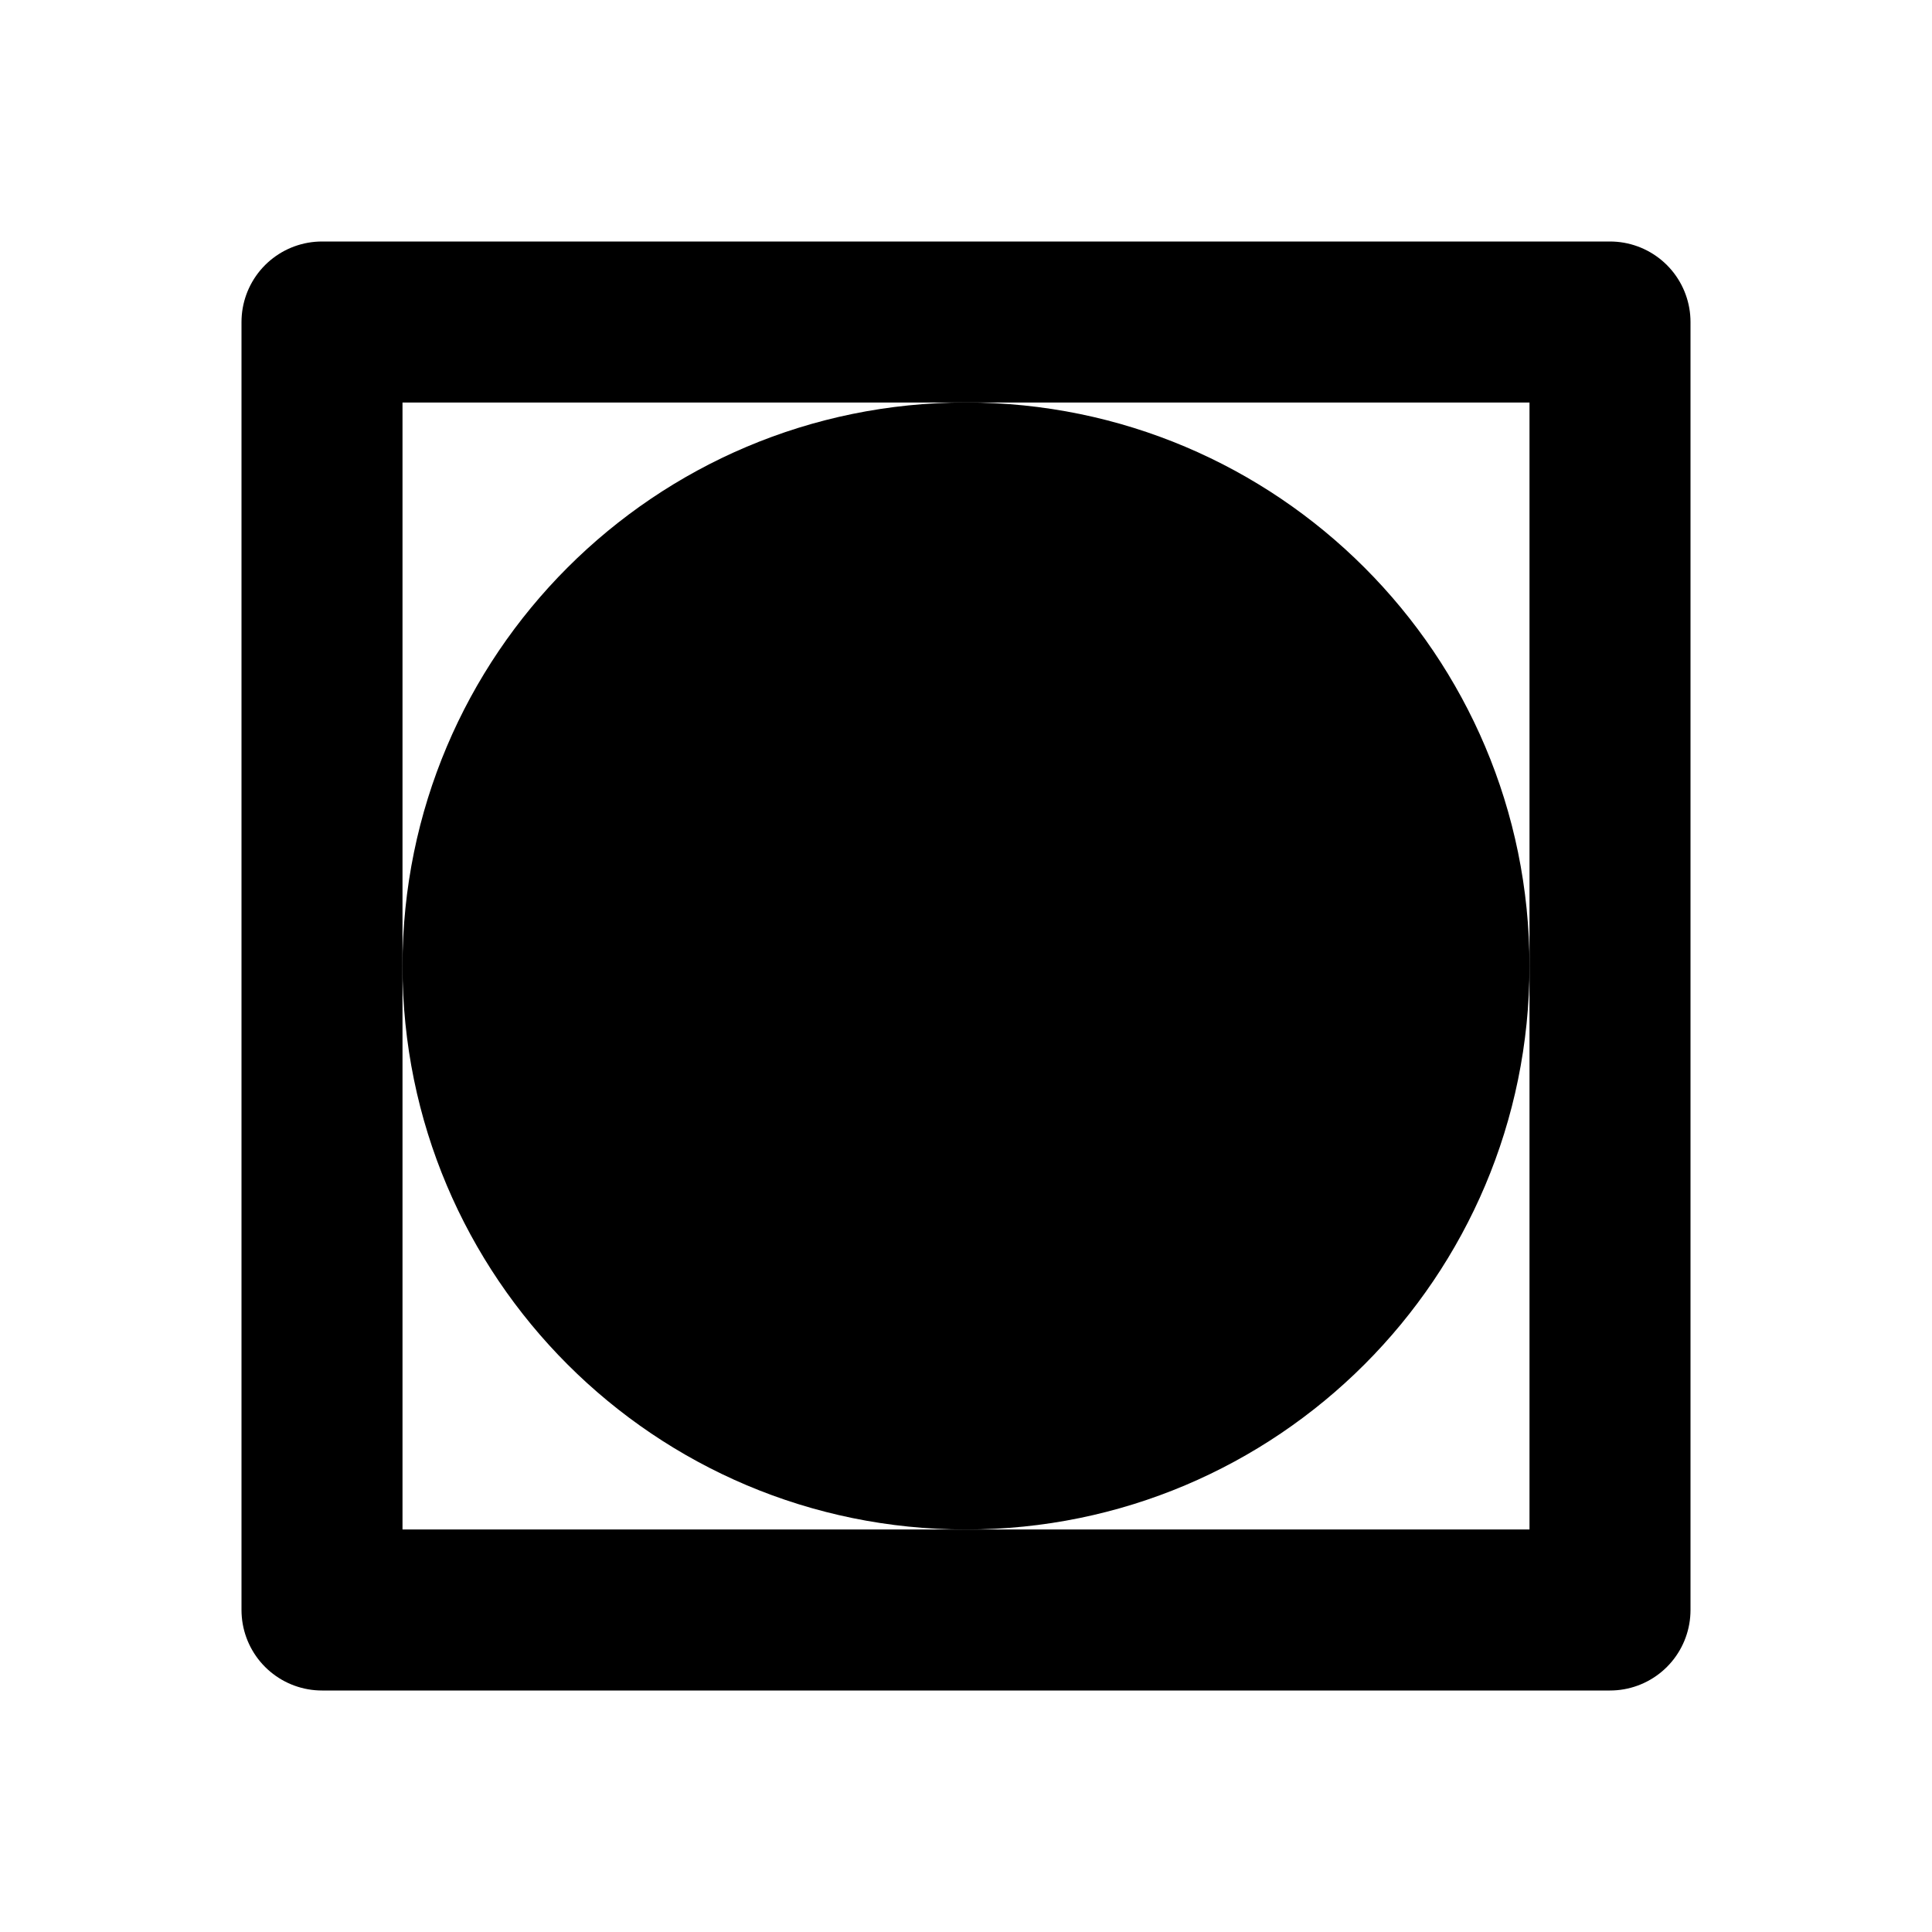
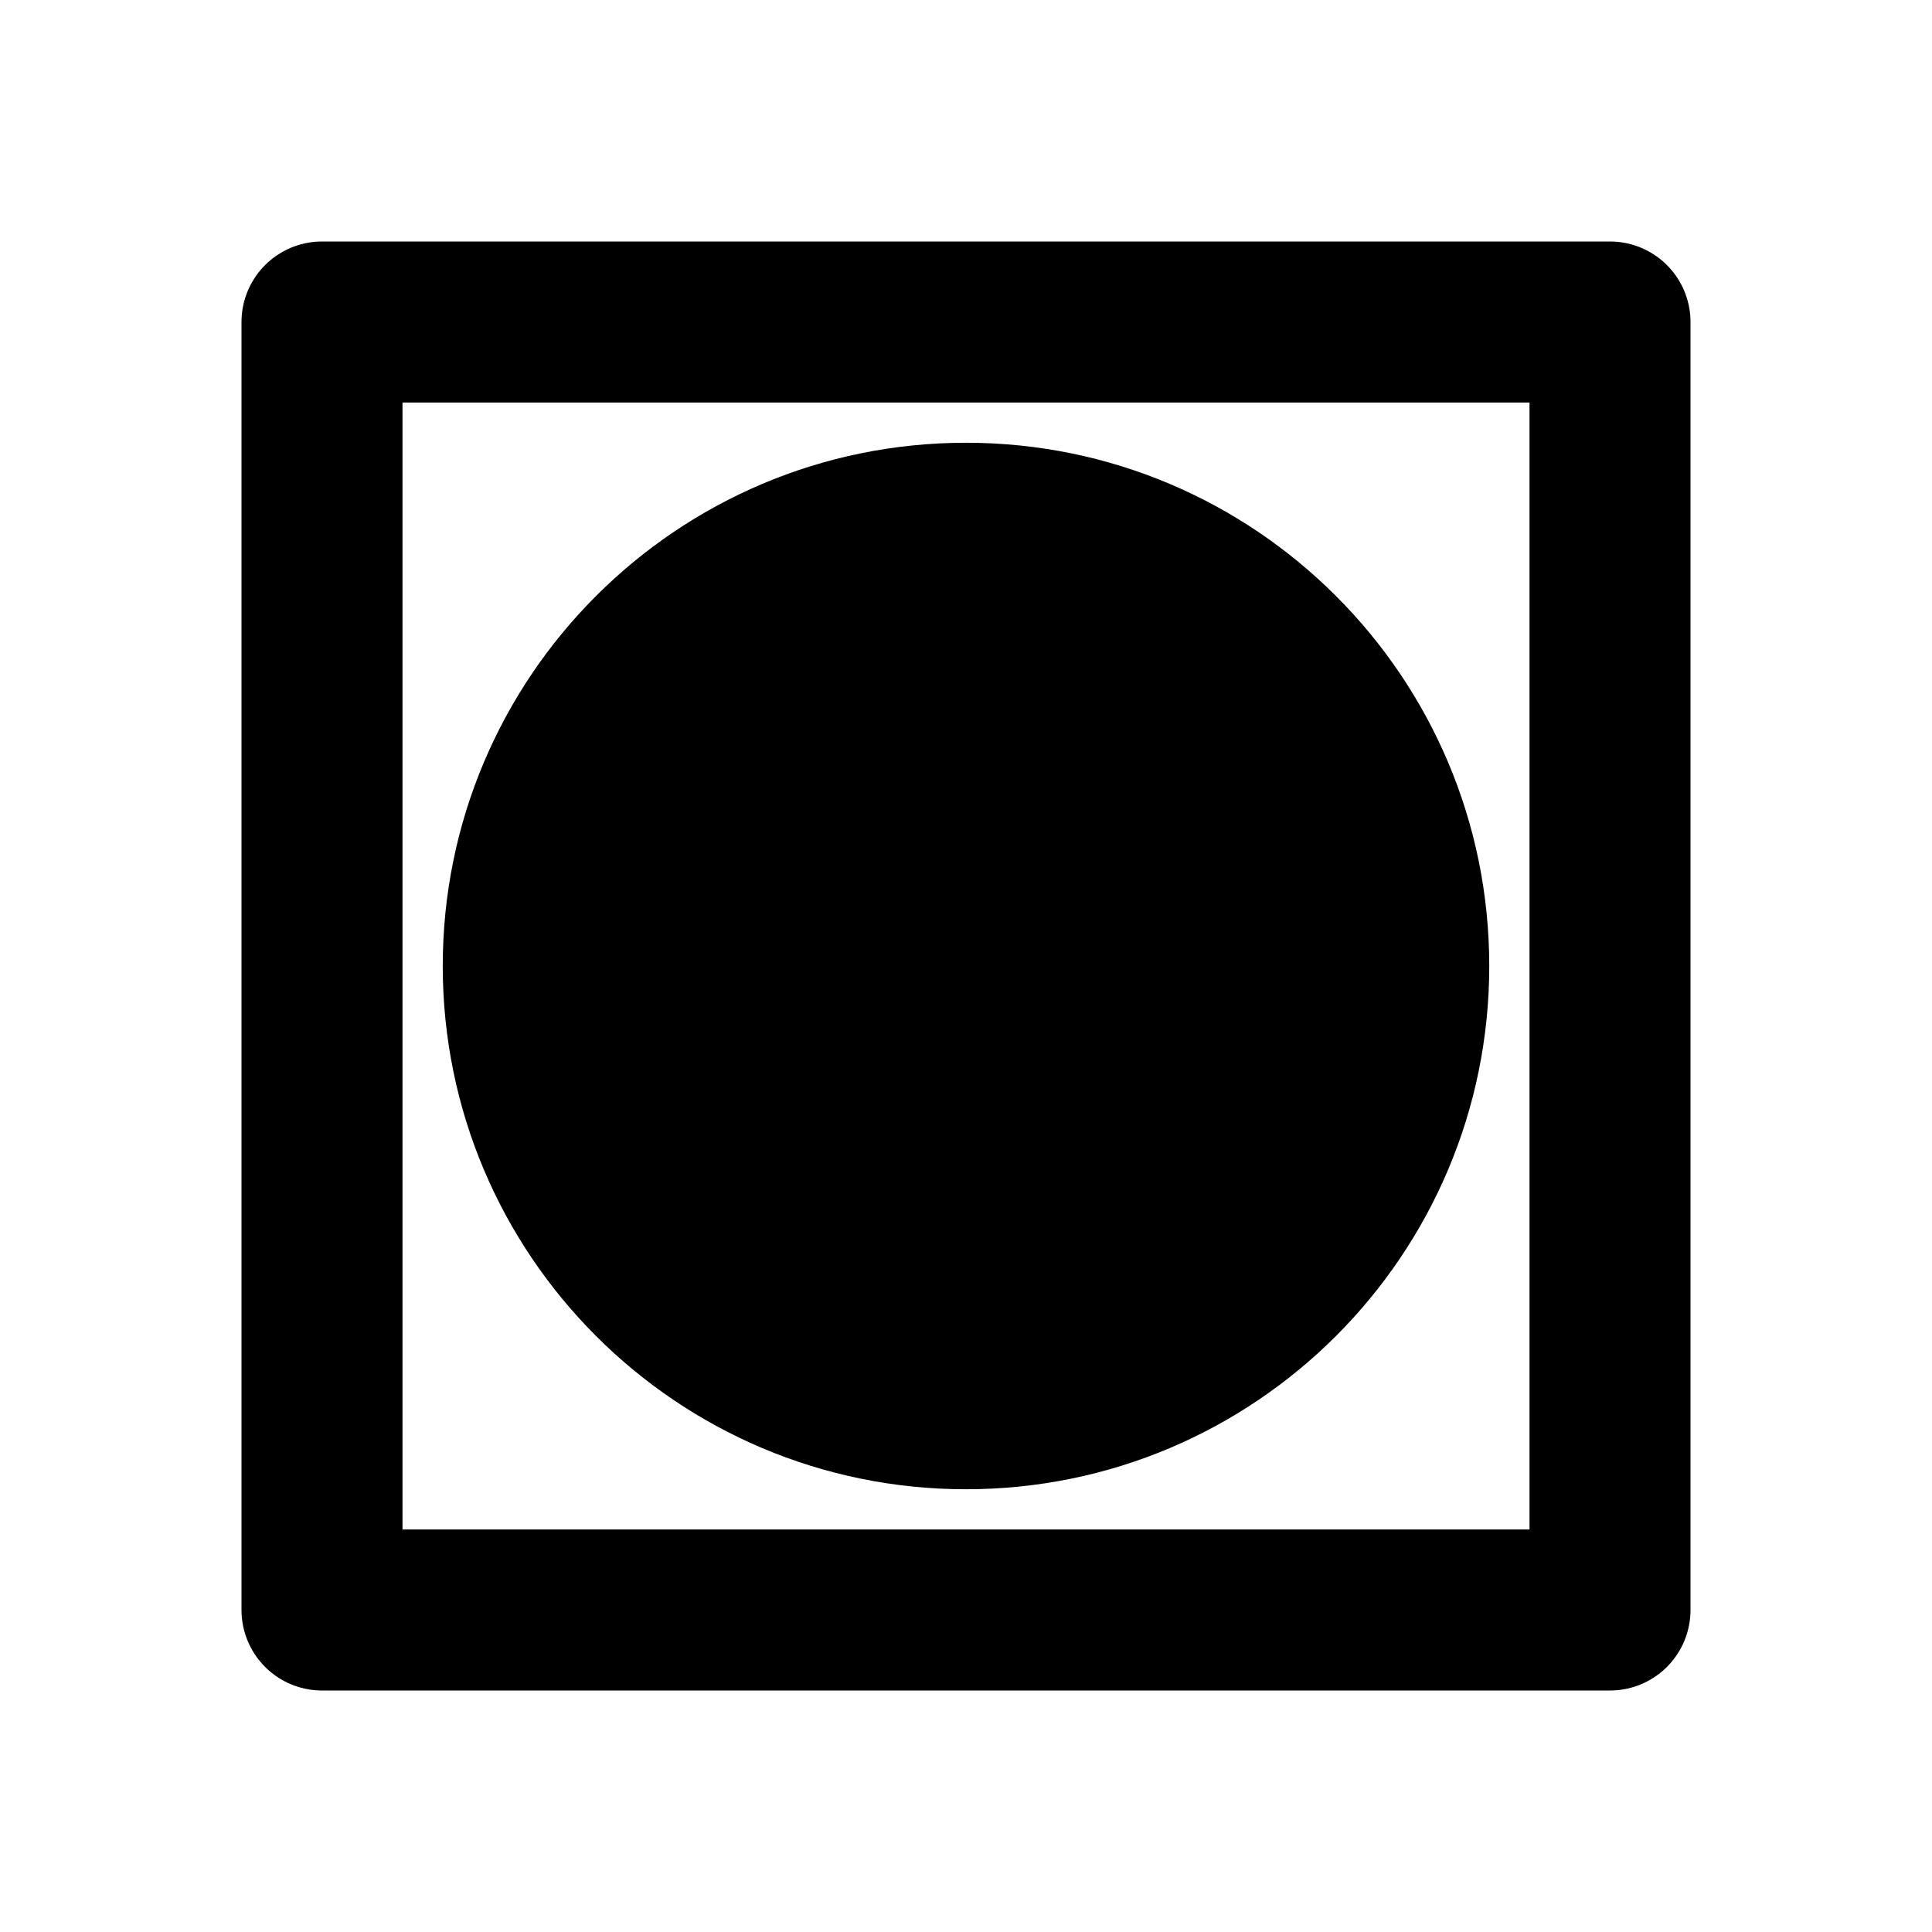
<svg xmlns="http://www.w3.org/2000/svg" width="24" height="24" viewBox="0 0 24 24" fill="none" stroke="currentColor" stroke-width="2" stroke-linecap="round" stroke-linejoin="round">
  <rect x="4" y="4" width="16" height="16" />
-   <circle cx="12" cy="12" r="7" fill="currentColor" stroke="none" />
+   <circle cx="12" cy="12" r="6.5" fill="currentColor" stroke="none" />
</svg>
